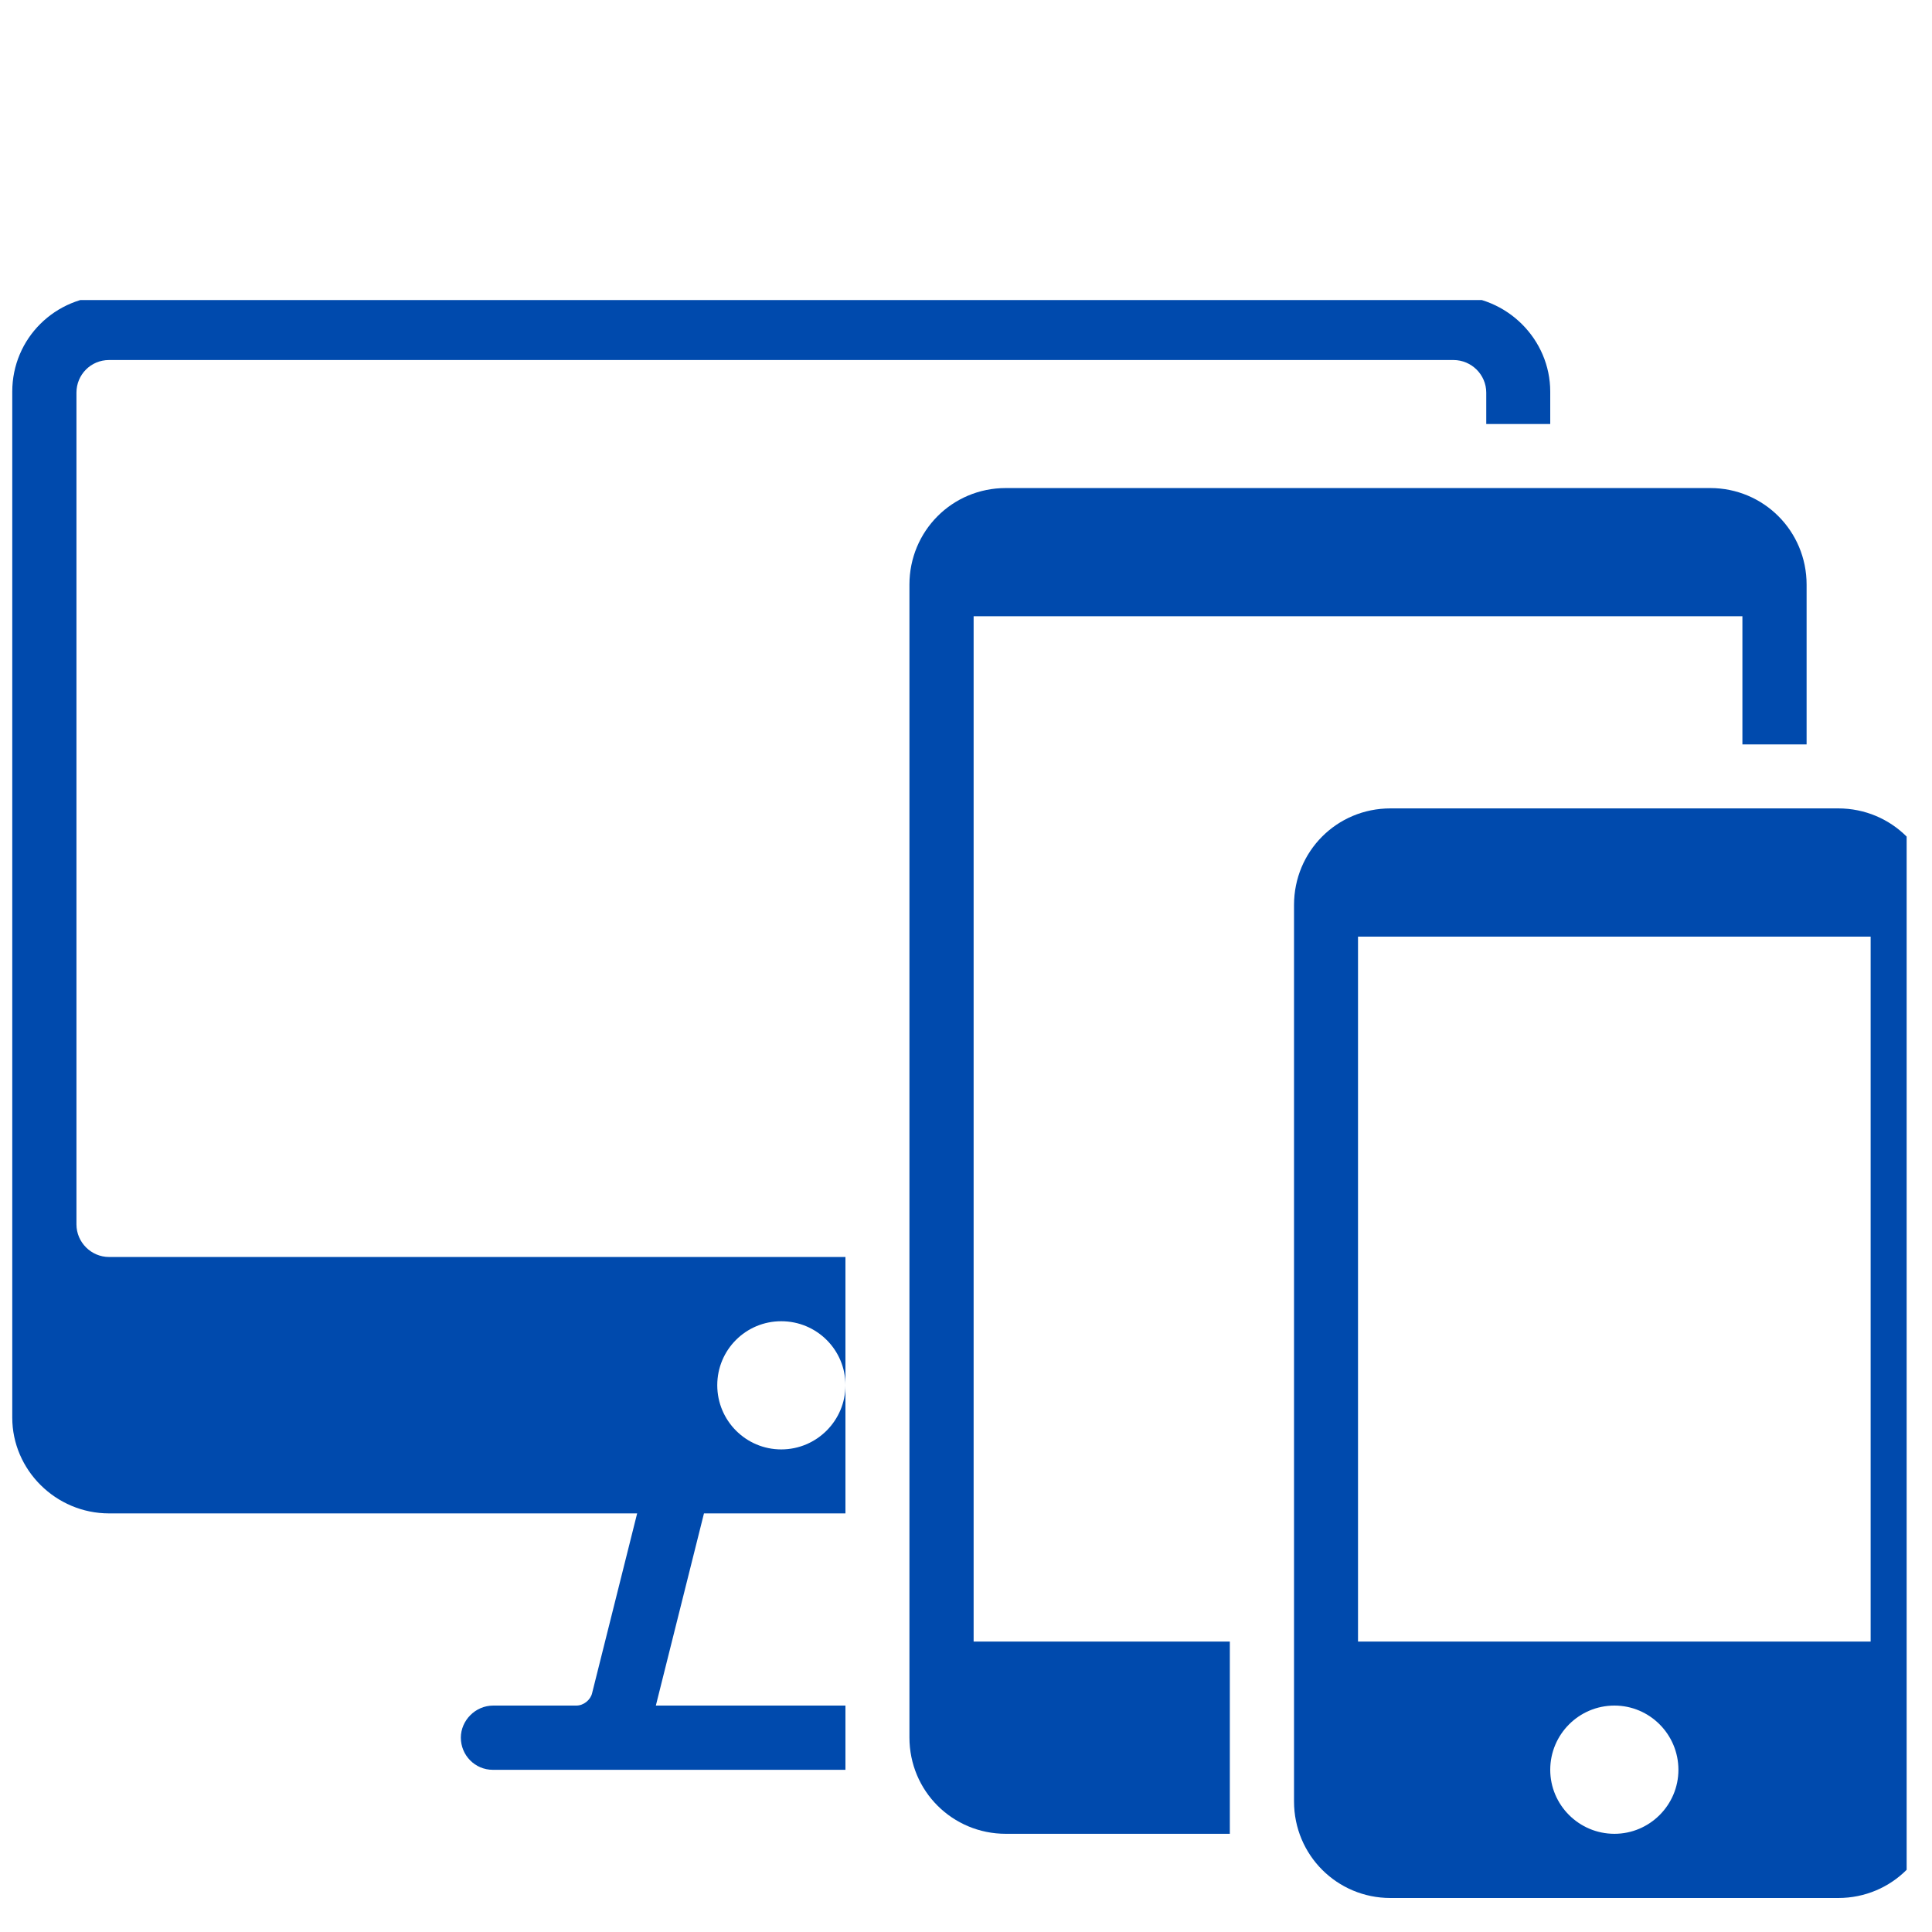
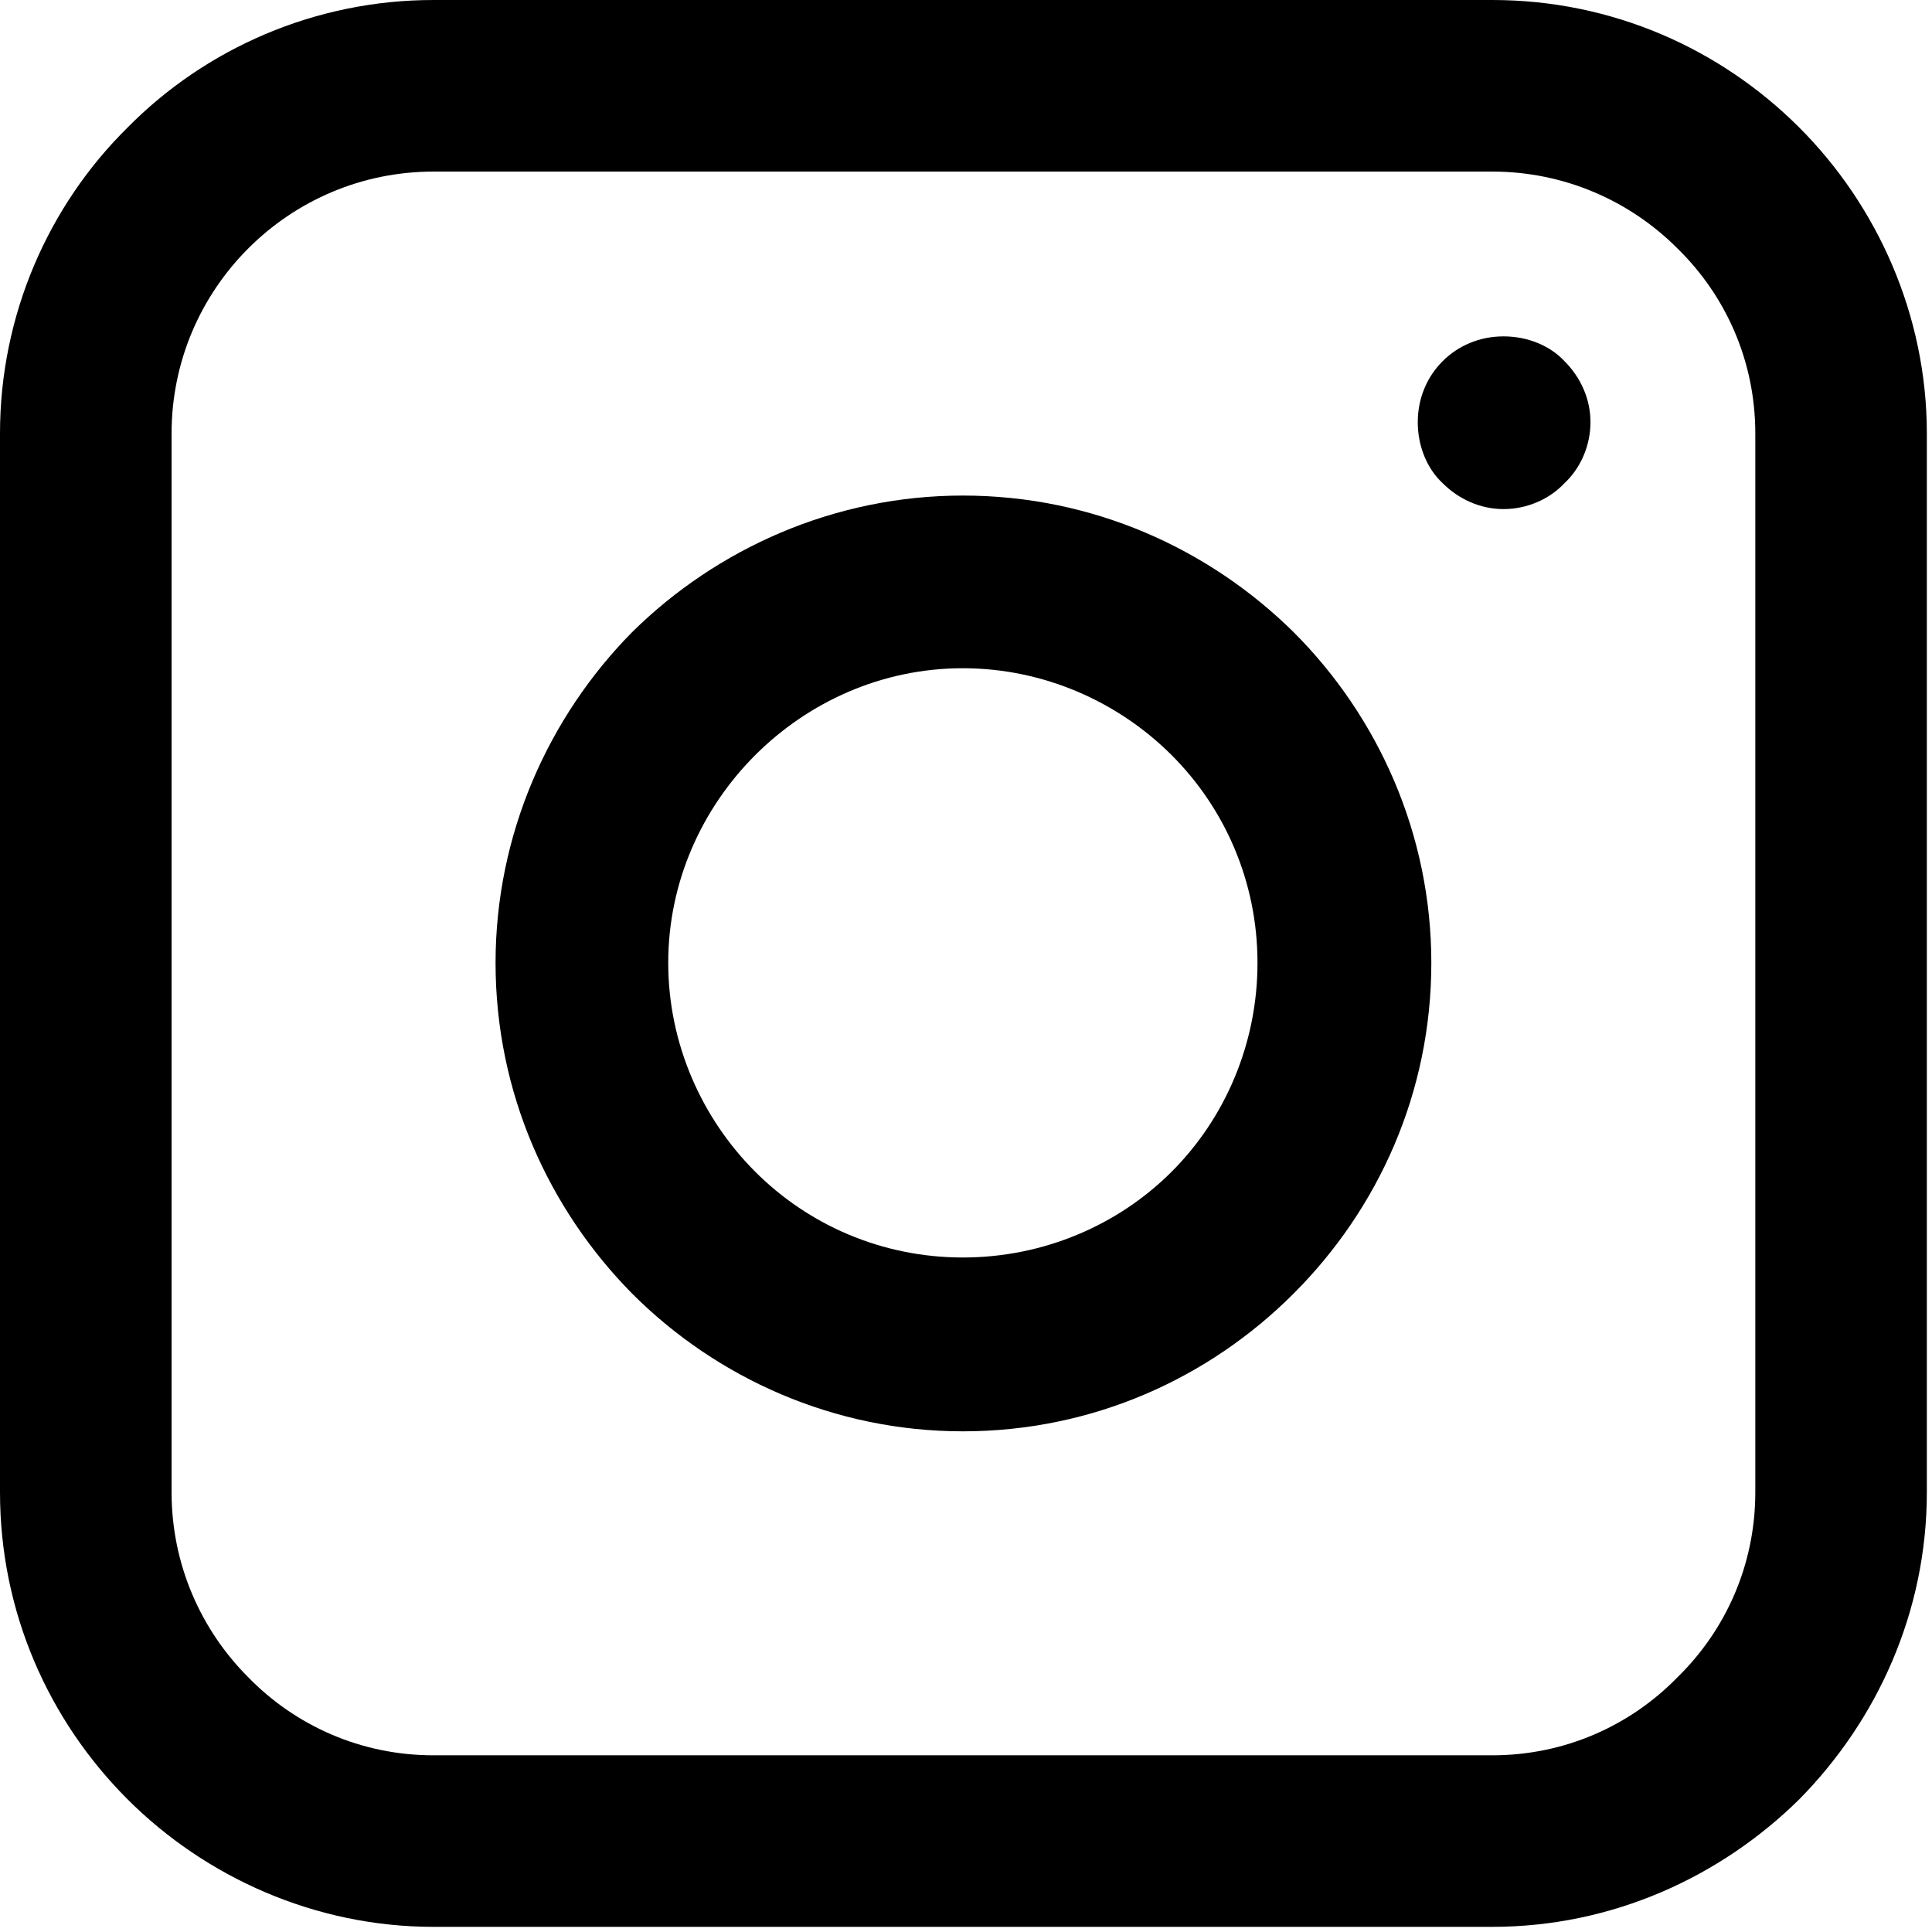
- <svg xmlns="http://www.w3.org/2000/svg" width="50" zoomAndPan="magnify" viewBox="0 0 37.5 37.5" height="50" preserveAspectRatio="xMidYMid meet" version="1.0">
-   <defs>
-     <clipPath id="217c3f1fec">
-       <path d="M 0 5.824 L 31 5.824 L 31 35 L 0 35 Z M 0 5.824 " clip-rule="nonzero" />
-     </clipPath>
-     <clipPath id="a340d4e197">
-       <path d="M 25 15 L 37.008 15 L 37.008 36.91 L 25 36.91 Z M 25 15 " clip-rule="nonzero" />
-     </clipPath>
-   </defs>
-   <g clip-path="url(#217c3f1fec)">
-     <path fill="#004aad" d="M 30.09 8.23 L 28.848 8.23 L 28.848 7.621 C 28.848 7.273 28.562 6.988 28.211 6.988 L 2.117 6.988 C 1.762 6.988 1.484 7.273 1.484 7.621 L 1.484 23.766 C 1.484 24.113 1.77 24.398 2.117 24.398 L 16.41 24.398 L 16.41 29.375 L 13.664 29.375 L 12.73 33.105 L 16.41 33.105 L 16.41 34.352 L 9.566 34.352 C 9.219 34.352 8.945 34.07 8.945 33.727 C 8.945 33.398 9.223 33.105 9.574 33.105 L 11.188 33.105 C 11.328 33.105 11.461 32.996 11.492 32.867 L 12.367 29.375 L 2.117 29.375 C 1.082 29.375 0.238 28.531 0.238 27.516 L 0.238 7.602 C 0.238 6.57 1.07 5.742 2.117 5.742 L 28.211 5.742 C 29.25 5.742 30.09 6.586 30.09 7.602 Z M 15.164 28.133 C 15.852 28.133 16.41 27.574 16.41 26.887 C 16.41 26.199 15.852 25.645 15.164 25.645 C 14.477 25.645 13.922 26.199 13.922 26.887 C 13.922 27.574 14.477 28.133 15.164 28.133 Z M 15.164 28.133 " fill-opacity="1" fill-rule="evenodd" />
-   </g>
-   <path fill="#004aad" d="M 35.066 14.449 L 33.82 14.449 L 33.82 11.961 L 18.898 11.961 L 18.898 31.863 L 23.871 31.863 L 23.871 35.594 L 19.523 35.594 C 18.488 35.594 17.652 34.766 17.652 33.723 L 17.652 11.348 C 17.652 10.309 18.48 9.473 19.523 9.473 L 33.195 9.473 C 34.23 9.473 35.066 10.305 35.066 11.348 Z M 35.066 14.449 " fill-opacity="1" fill-rule="evenodd" />
-   <g clip-path="url(#a340d4e197)">
-     <path fill="#004aad" d="M 26.988 15.691 L 35.68 15.691 C 36.719 15.691 37.555 16.523 37.555 17.566 L 37.555 34.965 C 37.555 36.004 36.723 36.84 35.68 36.84 L 26.988 36.84 C 25.953 36.84 25.117 36.008 25.117 34.965 L 25.117 17.566 C 25.117 16.527 25.945 15.691 26.988 15.691 Z M 26.359 31.863 L 36.309 31.863 L 36.309 18.18 L 26.359 18.18 Z M 31.336 35.594 C 32.02 35.594 32.578 35.035 32.578 34.352 C 32.578 33.664 32.02 33.105 31.336 33.105 C 30.648 33.105 30.09 33.664 30.09 34.352 C 30.09 35.035 30.648 35.594 31.336 35.594 Z M 31.336 35.594 " fill-opacity="1" fill-rule="evenodd" />
-   </g>
+ <svg xmlns="http://www.w3.org/2000/svg" width="250" zoomAndPan="magnify" viewBox="0 0 187.5 187.5" height="250" preserveAspectRatio="xMidYMid meet" version="1.0">
+   <path fill="#000000" d="M 42.066 0 L 144.824 0 C 156.438 0 166.953 4.711 174.621 12.379 C 182.18 19.938 187 30.562 187 42.066 L 187 144.824 C 187 156.438 182.18 166.953 174.621 174.621 C 166.953 182.18 156.438 187 144.824 187 L 42.066 187 C 30.562 187 19.938 182.18 12.379 174.621 C 4.711 166.953 0 156.438 0 144.824 L 0 42.066 C 0 30.562 4.711 19.938 12.379 12.379 C 19.938 4.711 30.562 0 42.066 0 Z M 144.824 16.652 L 42.066 16.652 C 35.055 16.652 28.703 19.5 24.102 24.102 C 19.5 28.703 16.652 35.055 16.652 42.066 L 16.652 144.824 C 16.652 151.836 19.5 158.191 24.102 162.789 C 28.703 167.5 35.055 170.352 42.066 170.352 L 144.824 170.352 C 151.836 170.352 158.191 167.5 162.789 162.789 C 167.5 158.191 170.352 151.836 170.352 144.824 L 170.352 42.066 C 170.352 35.055 167.5 28.703 162.789 24.102 C 158.191 19.5 151.836 16.652 144.824 16.652 Z M 144.824 16.652 " fill-opacity="1" fill-rule="nonzero" />
+   <path fill="#000000" d="M 145.922 32.645 C 148.223 32.645 150.41 33.523 151.836 35.055 C 153.371 36.59 154.355 38.672 154.355 40.973 C 154.355 43.273 153.371 45.465 151.836 46.887 C 150.41 48.422 148.223 49.406 145.922 49.406 C 143.621 49.406 141.539 48.422 140.004 46.887 C 138.473 45.465 137.594 43.273 137.594 40.973 C 137.594 38.672 138.473 36.59 140.004 35.055 C 141.539 33.523 143.621 32.645 145.922 32.645 Z M 145.922 32.645 " fill-opacity="1" fill-rule="nonzero" />
+   <path fill="#000000" d="M 93.445 48.094 C 106.043 48.094 117.328 53.242 125.543 61.348 C 133.762 69.562 138.91 80.957 138.91 93.445 C 138.91 106.043 133.762 117.328 125.543 125.543 C 117.328 133.762 106.043 138.91 93.445 138.91 C 80.957 138.91 69.562 133.762 61.348 125.543 C 53.242 117.328 48.094 106.043 48.094 93.445 C 48.094 80.957 53.242 69.562 61.348 61.348 C 69.562 53.242 80.957 48.094 93.445 48.094 Z M 113.711 73.289 C 108.562 68.141 101.332 64.852 93.445 64.852 C 85.559 64.852 78.438 68.141 73.289 73.289 C 68.141 78.438 64.852 85.559 64.852 93.445 C 64.852 101.332 68.141 108.562 73.289 113.711 C 78.438 118.863 85.559 122.039 93.445 122.039 C 101.332 122.039 108.562 118.863 113.711 113.711 C 118.863 108.562 122.039 101.332 122.039 93.445 C 122.039 85.559 118.863 78.438 113.711 73.289 Z M 113.711 73.289 " fill-opacity="1" fill-rule="nonzero" />
</svg>
